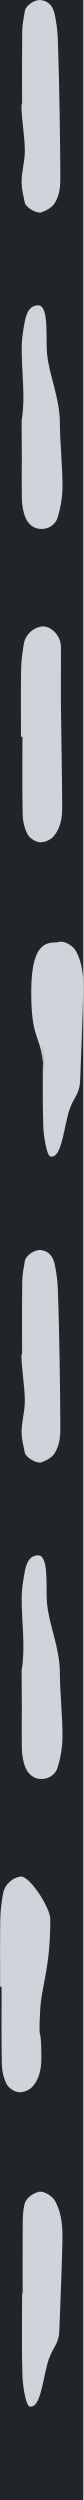
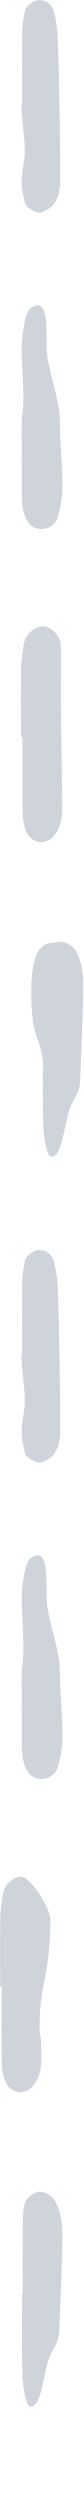
- <svg xmlns="http://www.w3.org/2000/svg" width="4" height="120" viewBox="0 0 4 120">
-   <g fill="none" fill-rule="evenodd">
-     <rect width="4" height="120" fill="#212529" />
-     <path fill="#CED4DA" d="M-8.613,29.219 C-8.943,29.216 -9.275,29.168 -9.602,29.112 C-9.982,29.047 -10.603,28.962 -10.603,28.429 C-10.603,27.896 -9.006,28.071 -8.302,28.005 C-7.253,27.907 -6.168,27.394 -4.986,27.388 C-4,27.383 -2.866,27.257 -1.88,27.262 C-1.388,27.265 -0.882,27.35 -0.413,27.496 C-0.11,27.591 0.125,27.876 0.133,28.254 C0.141,28.636 -0.093,28.897 -0.392,29.028 C-0.685,29.157 -1.033,29.208 -1.358,29.213 C-2.068,29.225 -2.592,29.215 -3.303,29.213 C-3.718,29.213 -4.319,29.222 -4.733,29.222 C-4.859,29.221 -4.985,29.221 -5.111,29.221 C-6.148,29.028 -7.446,29.232 -8.613,29.219 Z M10.107,29.254 C9.025,29.254 7.943,29.266 6.862,29.248 C6.449,29.242 6.035,29.181 5.627,29.114 C5.216,29.047 4.878,28.678 4.815,28.284 C4.746,27.855 5.221,27.345 5.767,27.338 C6.581,27.328 7.679,27.346 8.492,27.338 C10.258,27.321 11.74,27.283 13.507,27.276 C14.009,27.273 14.523,27.358 14.907,27.707 C15.067,27.853 15.188,28.144 15.168,28.355 C15.15,28.564 14.977,28.836 14.792,28.935 C14.514,29.084 14.17,29.166 13.851,29.173 C12.604,29.199 11.356,29.184 10.107,29.184 L10.107,29.254 Z M26.558,28.174 C24.223,28.174 25.055,28.762 22.335,28.762 C19.614,28.762 20.058,27.756 19.956,27.429 C19.875,27.172 20.147,26.746 20.399,26.61 C21.009,26.282 21.674,26.253 22.335,26.266 C23.742,26.294 25.15,26.365 26.558,26.411 C27.386,26.439 27.359,26.775 28.276,27.005 C29.194,27.236 30.341,27.355 30.258,27.831 C30.223,28.032 29.194,28.172 28.799,28.184 C27.475,28.226 26.149,28.2 24.823,28.2 L26.558,28.174 Z M-20.252,29.201 C-21.419,29.201 -22.586,29.21 -23.753,29.195 C-24.082,29.19 -24.411,29.125 -24.737,29.067 C-25.002,29.02 -25.29,28.581 -25.257,28.309 C-25.212,27.926 -24.95,27.722 -24.618,27.647 C-24.214,27.555 -23.795,27.501 -23.38,27.485 C-22.218,27.441 -21.053,27.42 -19.89,27.399 C-18.893,27.381 -17.896,27.372 -16.899,27.365 C-16.396,27.362 -15.881,27.365 -15.459,27.672 C-15.279,27.803 -15.15,28.045 -15.069,28.263 C-14.982,28.494 -15.301,29.022 -15.525,29.069 C-15.848,29.137 -16.176,29.22 -16.502,29.224 C-16.997,29.231 -17.511,29.068 -18.006,29.069 C-18.761,29.07 -19.497,29.232 -20.252,29.232 L-20.252,29.201 Z" transform="rotate(90 2.501 27.76)" />
-     <path fill="#CED4DA" d="M-9.612,88.22 C-9.942,88.216 -10.274,88.168 -10.601,88.113 C-10.982,88.047 -11.602,87.963 -11.602,87.43 C-11.602,86.897 -10.005,87.072 -9.301,87.006 C-8.252,86.908 -7.167,86.395 -5.985,86.389 C-4.999,86.384 -3.865,86.257 -2.88,86.263 C-2.388,86.266 -1.881,86.351 -1.412,86.497 C-1.109,86.592 -0.875,86.876 -0.866,87.255 C-0.858,87.636 -1.092,87.898 -1.391,88.029 C-1.685,88.158 -2.032,88.208 -2.357,88.214 C-3.067,88.225 -3.592,88.215 -4.302,88.214 C-4.717,88.213 -5.318,88.223 -5.733,88.222 C-5.858,88.222 -5.984,88.222 -6.11,88.222 C-7.148,88.029 -8.445,88.233 -9.612,88.22 Z M9.108,89.255 C8.026,89.255 6.944,89.267 5.862,89.249 C5.45,89.243 5.036,89.182 4.628,89.115 C4.217,89.048 3.879,88.678 3.816,88.285 C3.747,87.856 5.315,86.847 5.862,86.847 C8.294,86.847 8.992,87.276 10.307,87.339 C12.039,87.421 10.741,87.283 12.507,87.276 C13.01,87.274 13.523,87.359 13.908,87.708 C14.068,87.854 14.189,88.145 14.169,88.355 C14.15,88.565 13.977,88.837 13.793,88.936 C13.515,89.085 13.17,89.167 12.852,89.174 C11.605,89.2 10.356,89.184 9.108,89.184 L9.108,89.255 Z M23.824,88.175 C22.747,88.175 21.671,88.18 20.594,88.172 C20.266,88.17 19.93,88.167 19.61,88.102 C19.265,88.032 19.059,87.756 18.957,87.43 C18.876,87.173 19.148,86.747 19.4,86.611 C20.01,86.283 20.675,86.254 21.335,86.267 C22.743,86.295 24.151,86.365 25.559,86.412 C26.387,86.439 26.36,86.776 27.277,87.006 C28.194,87.237 29.341,87.355 29.259,87.832 C29.224,88.032 28.194,88.173 27.8,88.185 C26.476,88.227 25.149,88.201 23.824,88.201 L23.824,88.175 Z M-21.251,88.202 C-22.418,88.202 -23.586,88.211 -24.752,88.195 C-25.081,88.191 -25.411,88.126 -25.736,88.068 C-26.001,88.021 -26.289,87.582 -26.257,87.31 C-26.211,86.927 -25.949,86.723 -25.617,86.648 C-25.213,86.556 -24.794,86.501 -24.379,86.486 C-23.217,86.441 -22.053,86.421 -20.889,86.4 C-19.892,86.382 -18.895,86.373 -17.898,86.366 C-17.396,86.363 -16.88,86.366 -16.458,86.672 C-16.278,86.803 -16.15,87.046 -16.068,87.264 C-15.982,87.494 -16.3,88.022 -16.525,88.07 C-16.848,88.138 -17.175,88.22 -17.502,88.225 C-17.996,88.232 -18.51,88.069 -19.005,88.07 C-19.76,88.071 -20.496,88.232 -21.251,88.232 L-21.251,88.202 Z" transform="rotate(90 1.502 87.76)" />
+ <svg xmlns="http://www.w3.org/2000/svg" height="120" viewBox="0 0 4 120" width="4">
+   <g fill="#ced4da" fill-rule="evenodd">
+     <path d="m-8.613 29.219c-.33-.004-.662-.052-.988-.107-.381-.065-1.002-.15-1.002-.683 0-.533 1.597-.358 2.302-.424 1.049-.098 2.133-.611 3.316-.617.986-.005 2.12-.131 3.105-.126.492.003.998.088 1.467.234.304.095.538.379.546.758.008.381-.226.643-.525.774-.294.129-.642.179-.967.185-.71.011-1.234.001-1.945 0-.415-.001-1.016.009-1.431.008-.126-0-.251-0-.377-0-1.038-.193-2.335.011-3.503-.002zm18.72.035c-1.082 0-2.164.012-3.245-.006-.413-.006-.826-.067-1.235-.134-.41-.067-.749-.437-.812-.83-.069-.429.406-.939.952-.946.813-.011 1.911.008 2.725 0 1.766-.017 3.248-.055 5.014-.063.503-.002 1.016.082 1.4.432.16.146.281.437.261.647-.019.209-.192.481-.377.581-.277.149-.622.231-.94.238-1.248.026-2.496.01-3.745.01zm16.451-1.08c-2.335 0-1.503.588-4.223.588s-2.276-1.006-2.378-1.333c-.081-.257.191-.683.443-.819.61-.328 1.275-.357 1.936-.344 1.408.028 2.816.099 4.223.145.828.028.801.364 1.718.594s2.064.349 1.981.825c-.035.201-1.064.341-1.458.354-1.324.042-2.651.016-3.976.016zm-46.81 1.027c-1.167 0-2.334.009-3.501-.006-.329-.004-.658-.07-.984-.127-.265-.047-.553-.486-.521-.758.045-.383.308-.587.639-.662.404-.092.823-.147 1.238-.162 1.163-.044 2.327-.065 3.491-.086.997-.018 1.994-.027 2.991-.034.502-.003 1.018.001 1.44.307.18.131.309.373.391.591.086.231-.233.758-.457.806-.323.068-.65.151-.977.155-.495.007-1.008-.156-1.503-.155-.755.001-1.491.163-2.247.163z" transform="matrix(0 1 -1 0 30.261 25.259)" />
+     <path d="m-9.612 88.22c-.33-.004-.662-.052-.988-.107-.381-.065-1.002-.15-1.002-.683s1.597-.358 2.302-.424c1.049-.098 2.133-.611 3.316-.617.986-.005 2.12-.131 3.105-.126.492.003.998.088 1.467.234.304.095.538.379.546.758.008.381-.226.643-.525.774-.294.129-.642.179-.967.185-.71.011-1.234.001-1.945 0-.415-.001-1.016.009-1.431.008-.126-0-.251-0-.377-0-1.038-.193-2.335.011-3.503-.002zm18.72 1.035c-1.082 0-2.164.012-3.245-.006-.413-.006-.826-.067-1.235-.134-.41-.067-.749-.437-.812-.83-.069-.429 1.499-1.438 2.047-1.438 2.432 0 3.13.429 4.445.492 1.732.082.434-.055 2.2-.063.503-.002 1.016.082 1.4.432.16.146.281.437.261.647-.019.209-.192.481-.377.581-.277.149-.622.231-.94.238-1.248.026-2.496.01-3.745.01zm14.716-1.08c-1.077 0-2.153.005-3.23-.003-.329-.003-.664-.005-.984-.07-.346-.07-.551-.346-.654-.672-.081-.257.191-.683.443-.819.61-.328 1.275-.357 1.936-.344 1.408.028 2.816.099 4.223.145.828.028.801.364 1.718.594s2.064.349 1.981.825c-.035.201-1.064.341-1.458.354-1.324.042-2.651.016-3.976.016zm-45.075.027c-1.167 0-2.334.009-3.501-.006-.329-.004-.658-.07-.984-.127-.265-.047-.553-.486-.521-.758.045-.383.308-.587.639-.662.404-.092.823-.147 1.238-.162 1.163-.044 2.327-.065 3.491-.086.997-.018 1.994-.027 2.991-.034.502-.003 1.018.001 1.44.307.18.131.309.373.391.591.086.231-.233.758-.457.806-.323.068-.65.151-.977.155-.495.007-1.008-.156-1.503-.155-.755.001-1.491.163-2.247.163z" transform="matrix(0 1 -1 0 89.262 86.258)" />
  </g>
</svg>
